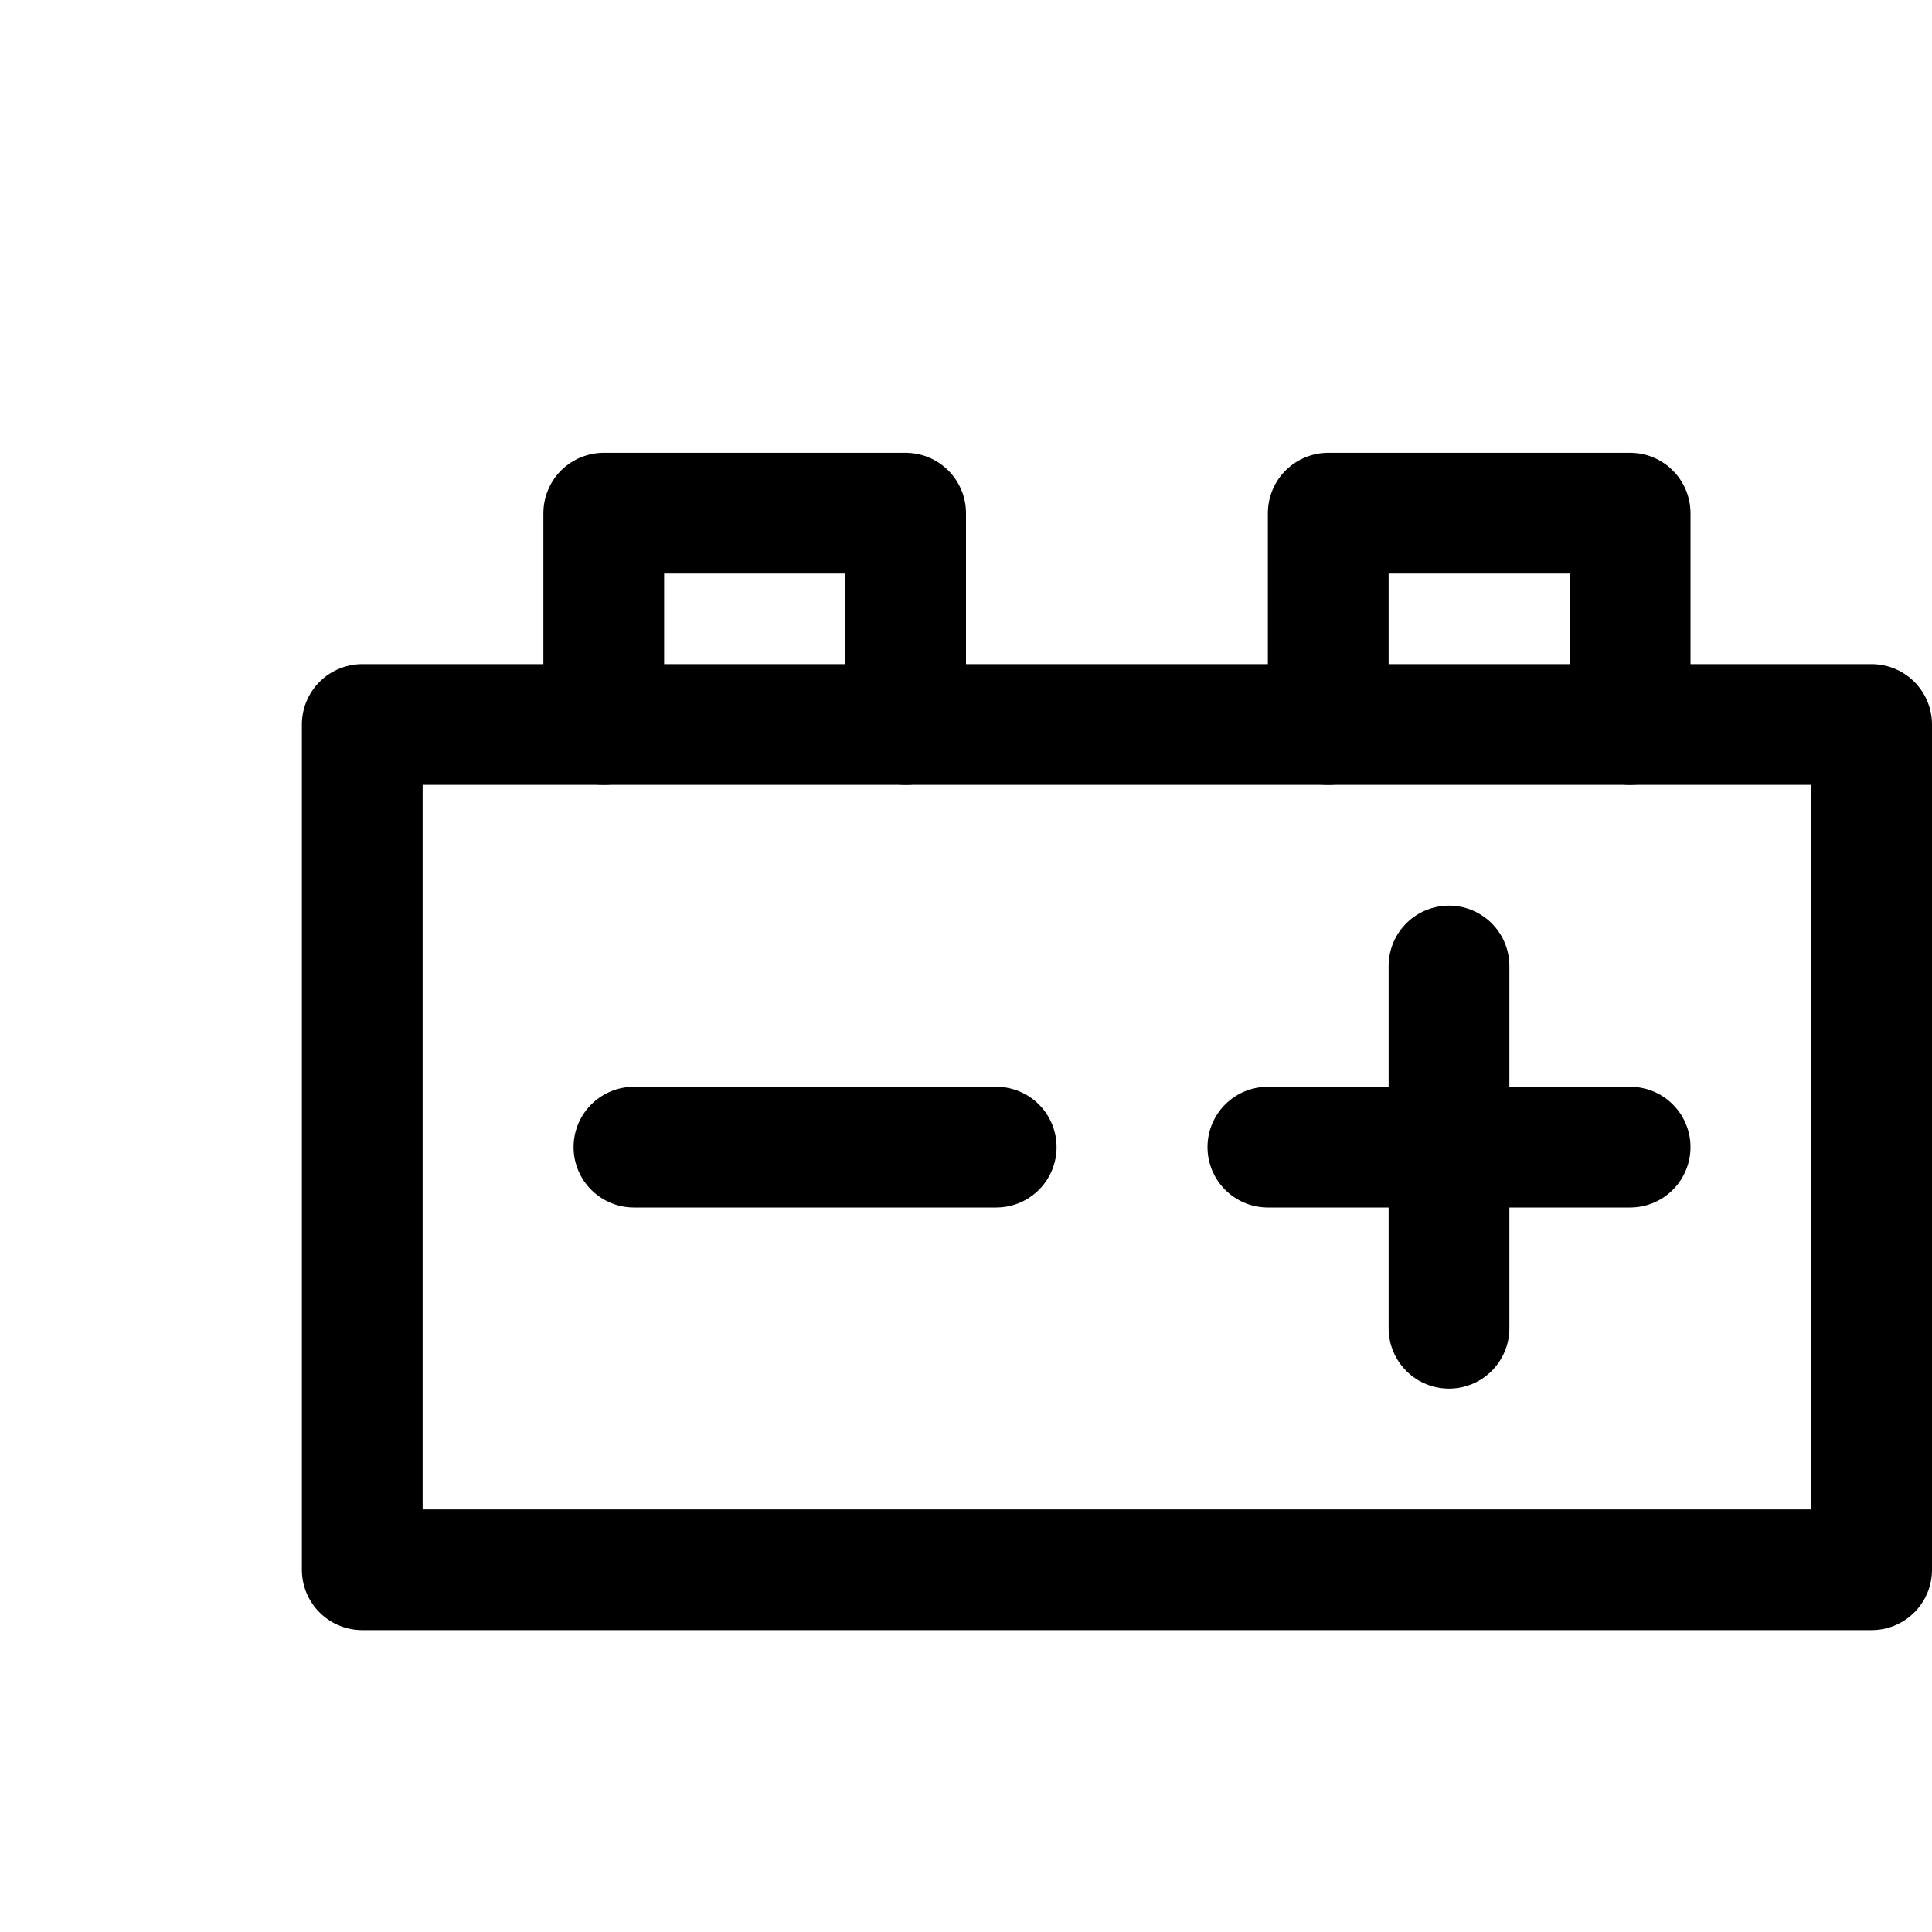
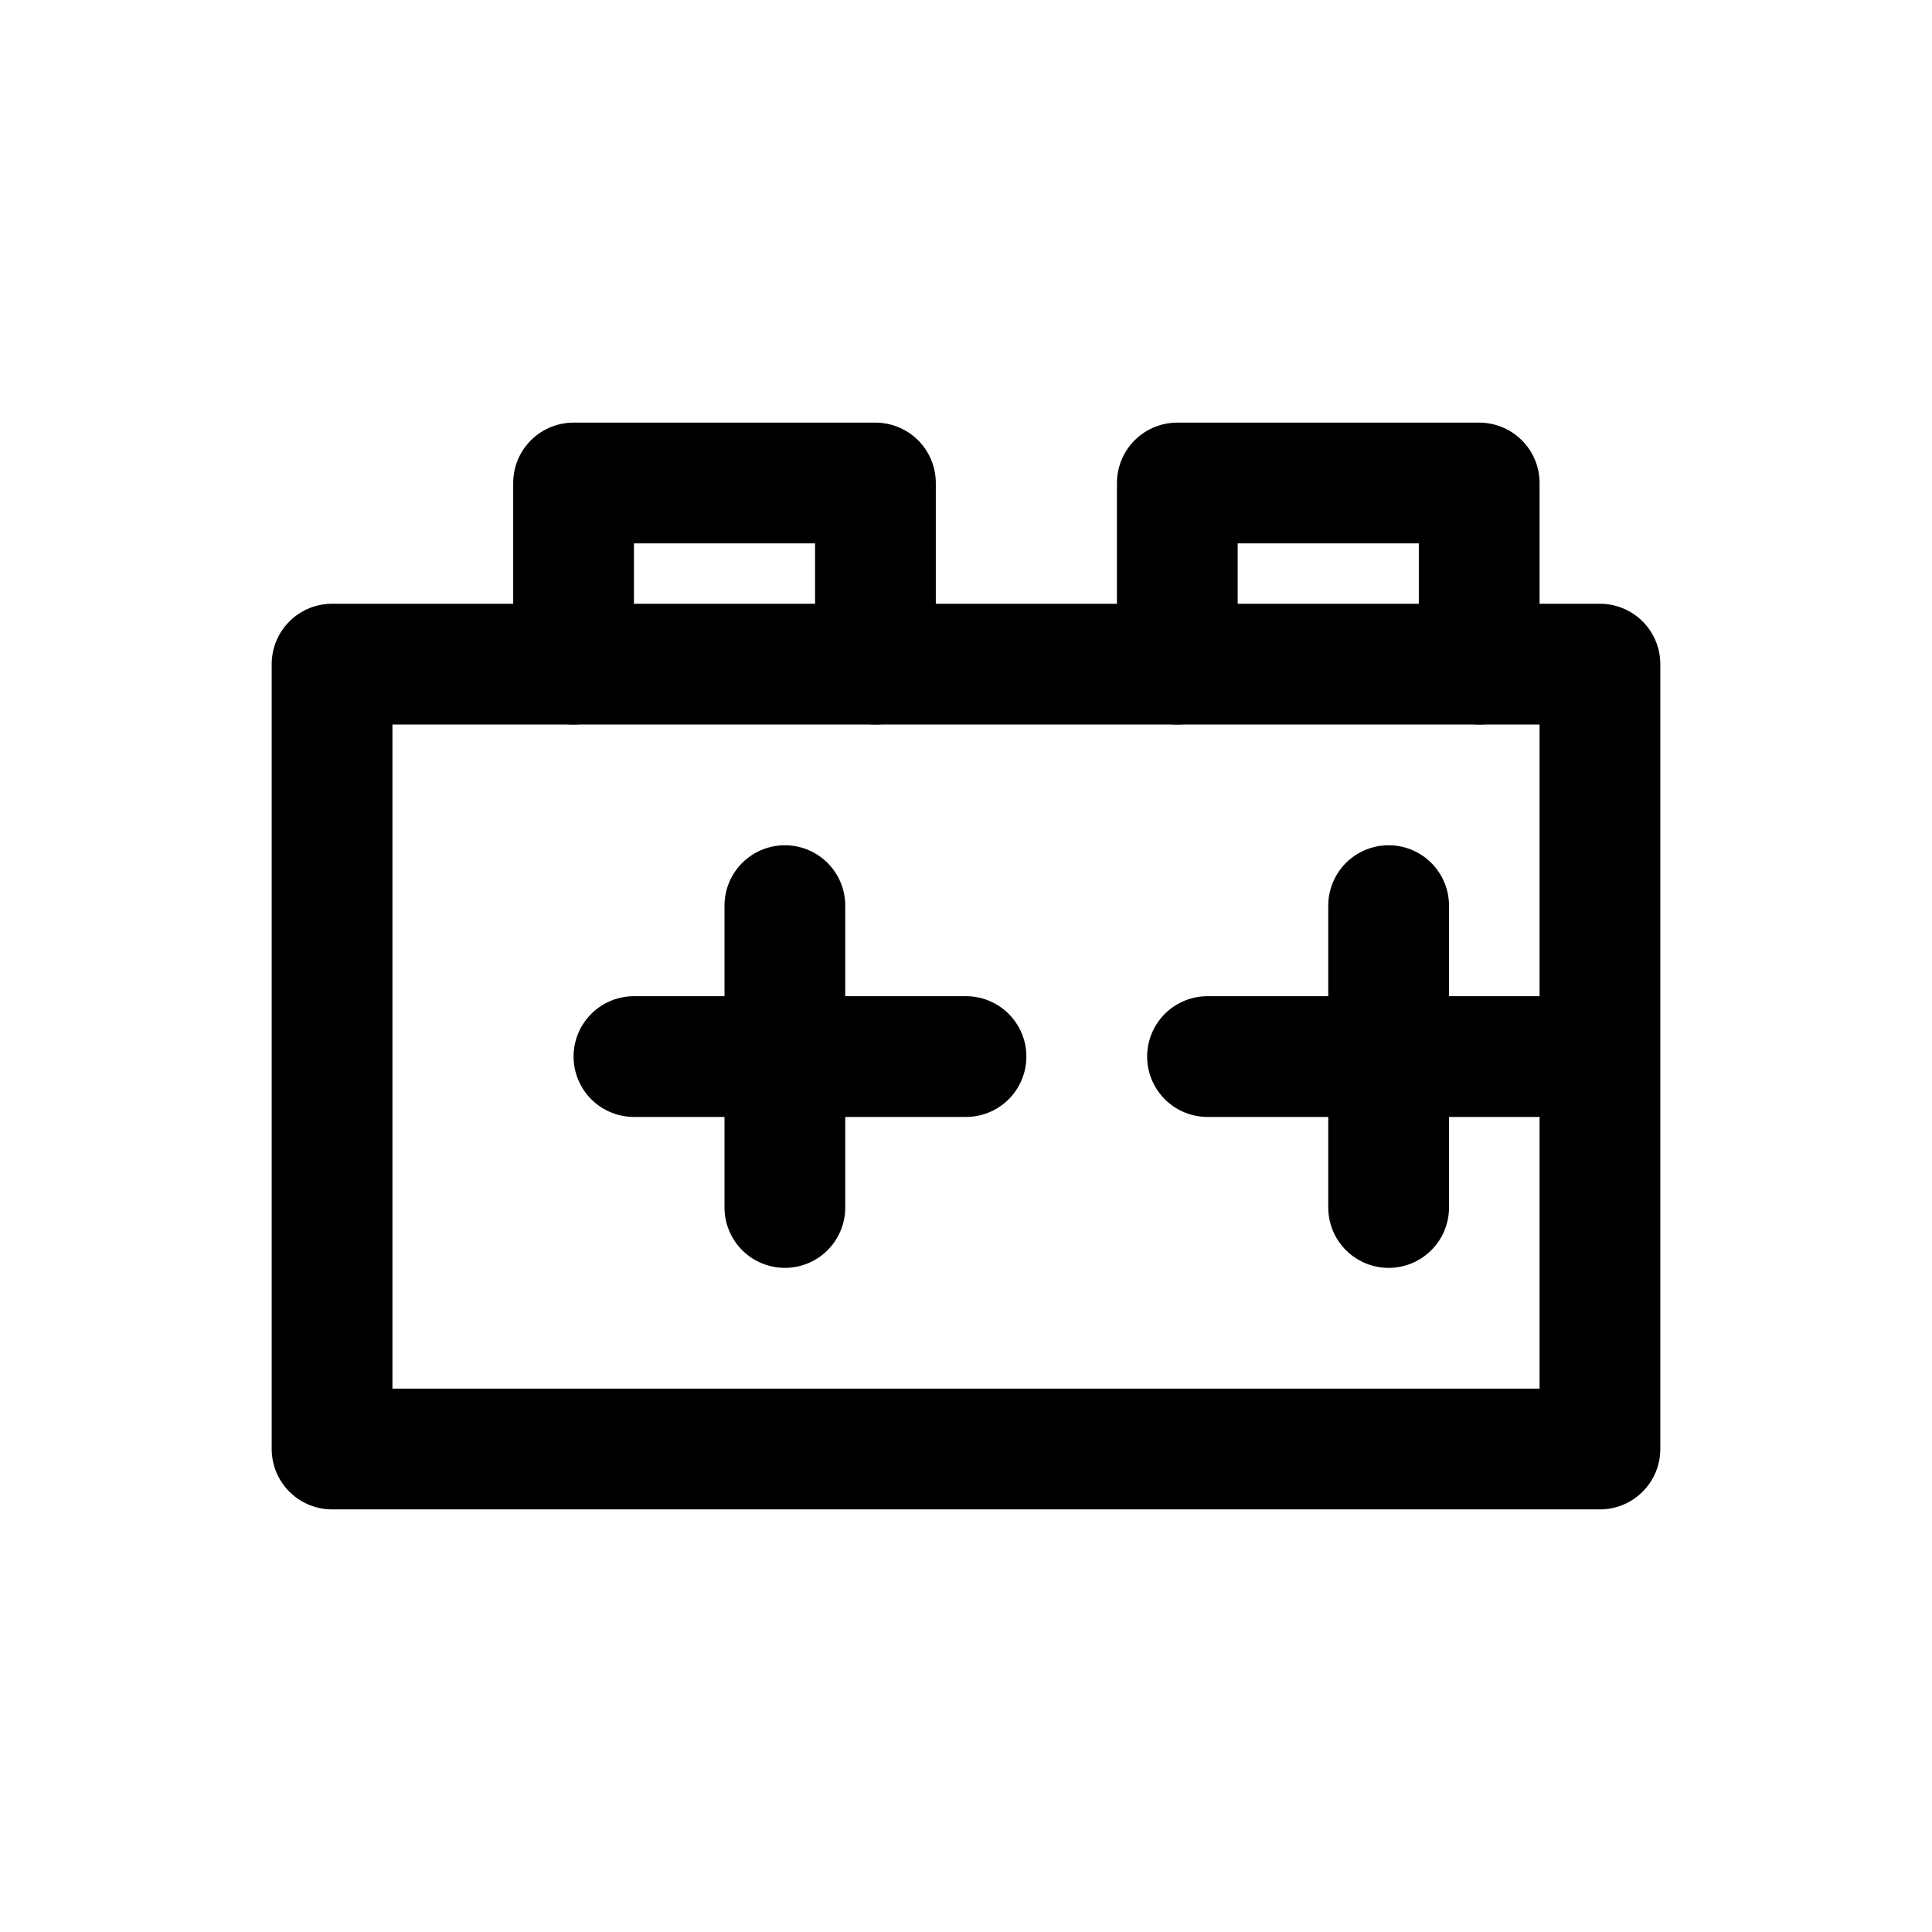
<svg xmlns="http://www.w3.org/2000/svg" viewBox="0 0 64 64" role="img" aria-labelledby="title">
  <g fill="none" stroke="currentColor" stroke-width="4" stroke-linecap="round" stroke-linejoin="round">
-     <path d="M12 24h50v28H12z" />
-     <path d="M20 24v-7h10v7" />
-     <path d="M44 24v-7h10v7" />
-     <path d="M21 38h12" />
-     <path d="M48 32v12" />
-     <path d="M42 38h12" />
+     <rect x="11" y="22" width="42" height="26" />
+     <path d="M19 22v-6h10v6" />
+     <path d="M39 22v-6h10v6" />
+     <path d="M21 35h11" />
+     <path d="M26 30v10" />
+     <path d="M40 35h11" />
+     <path d="M46 30v10" />
  </g>
</svg>
